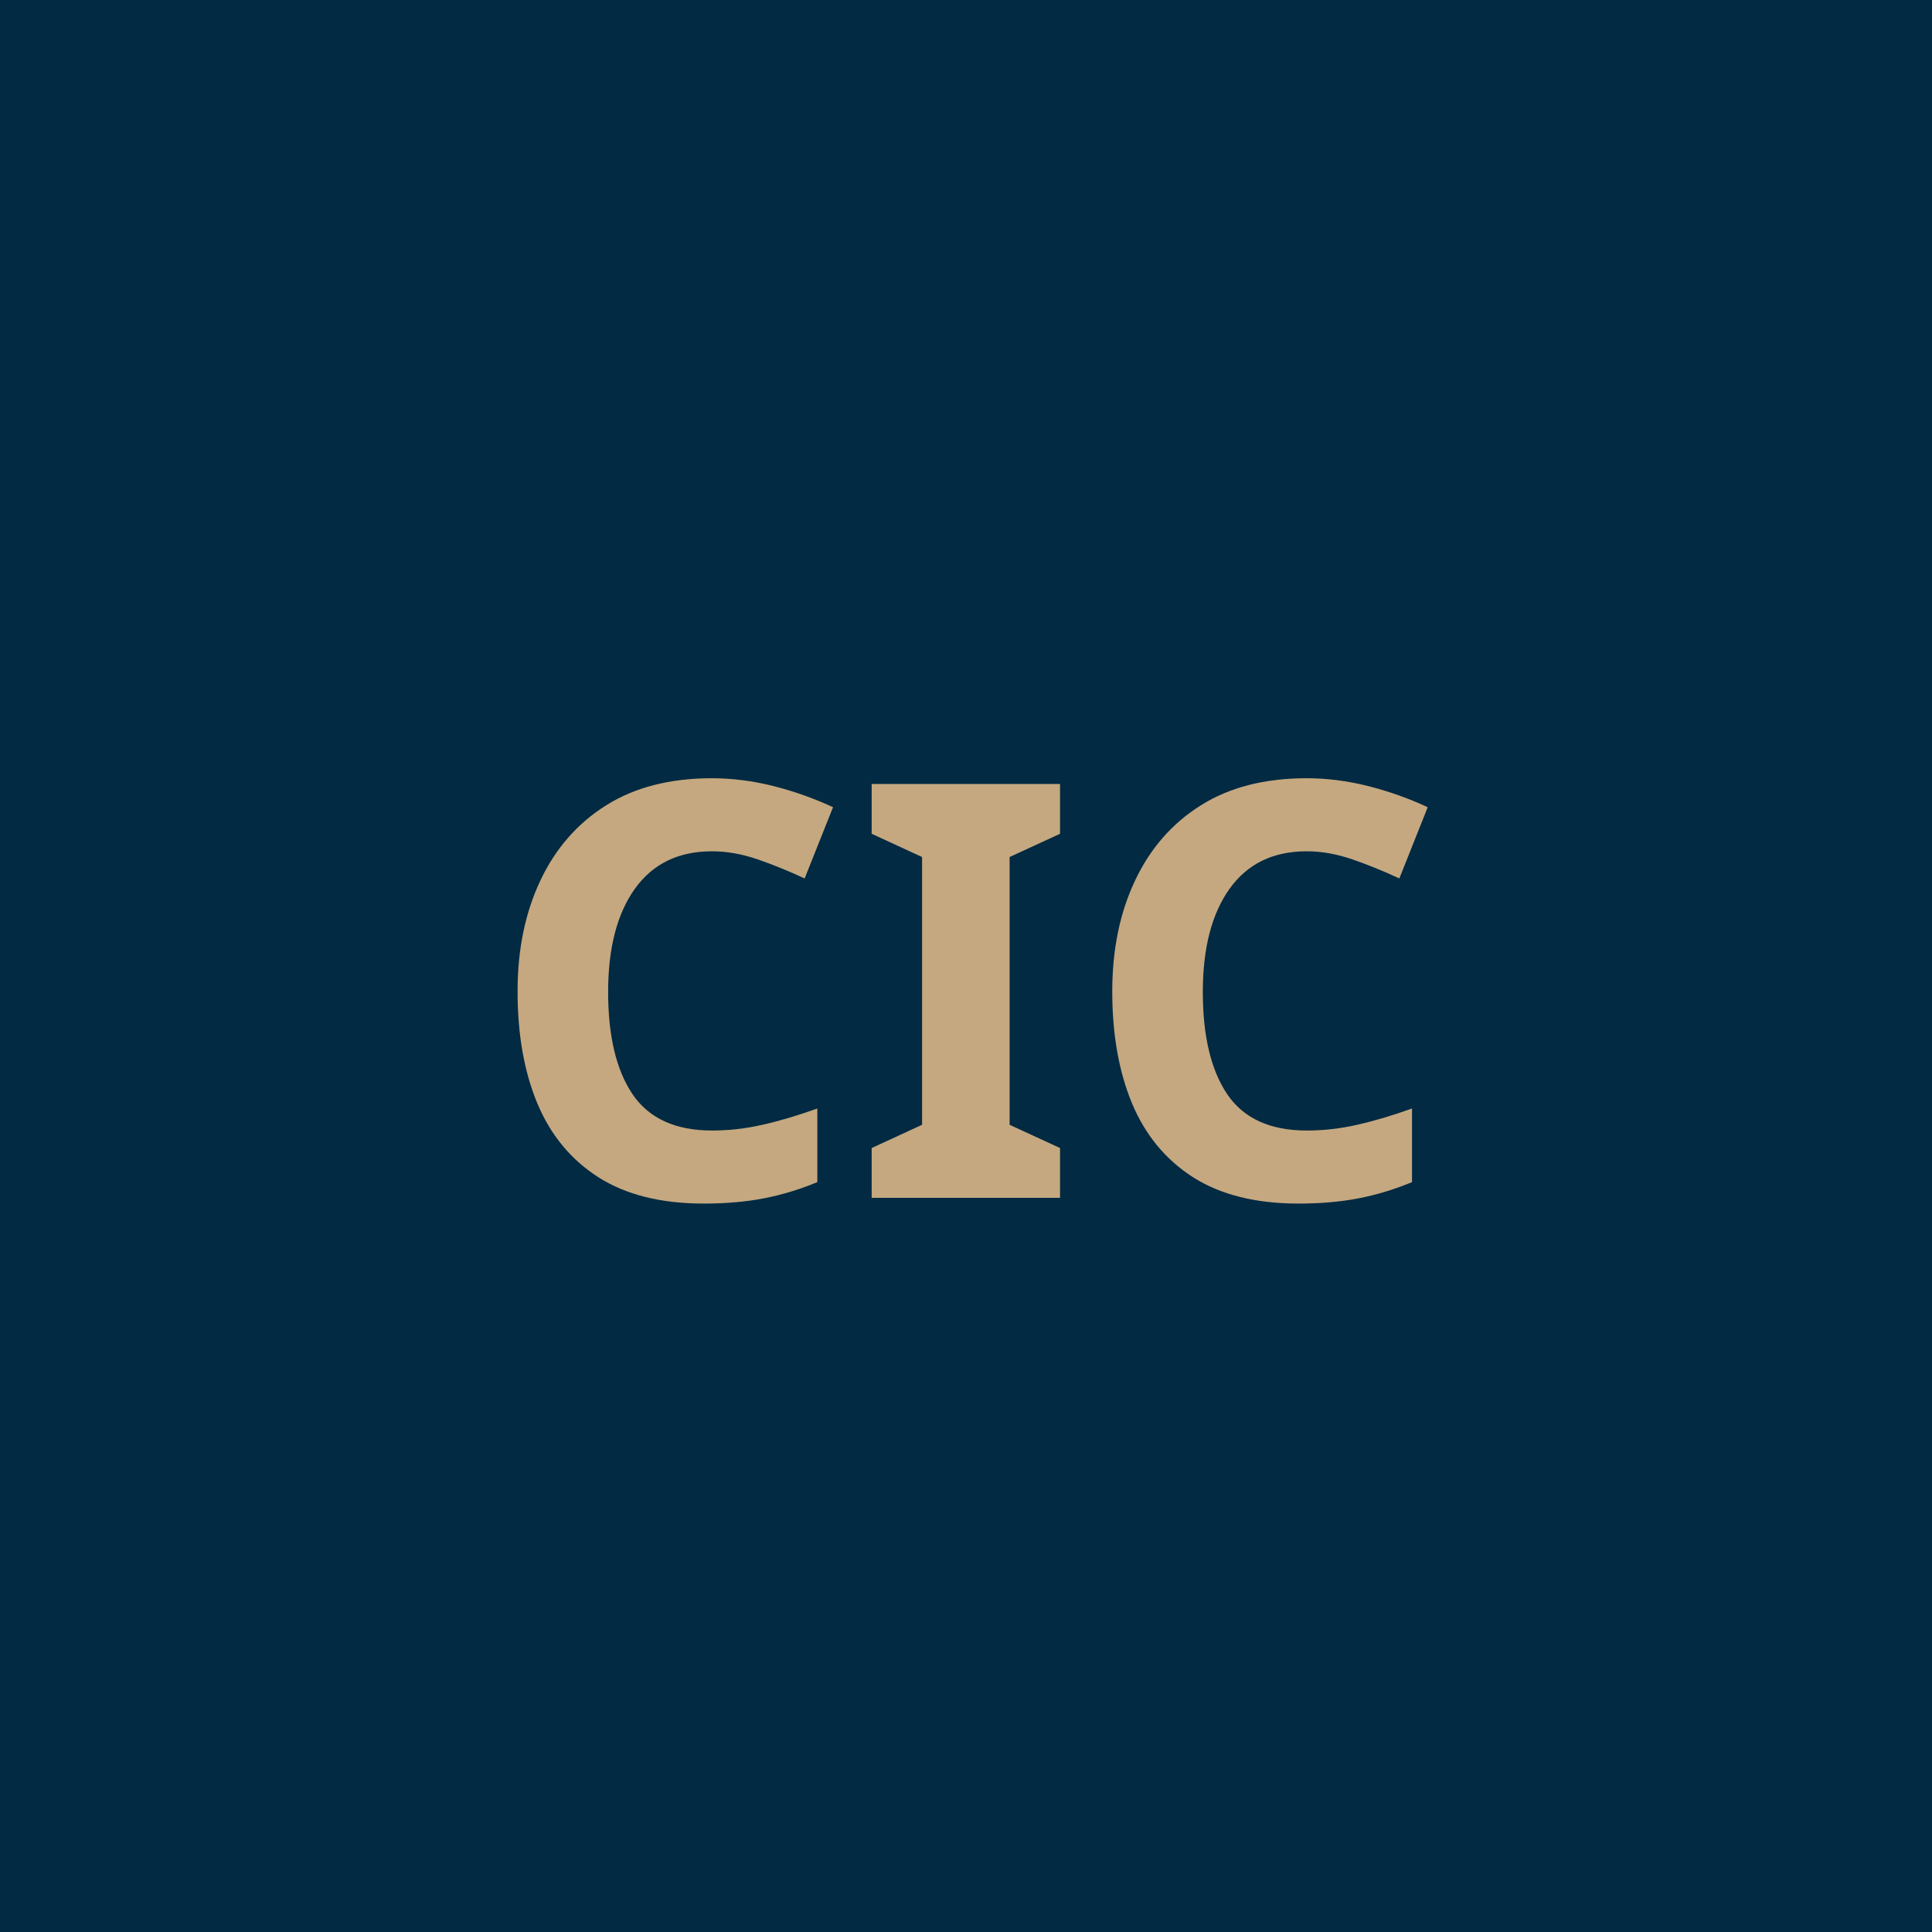
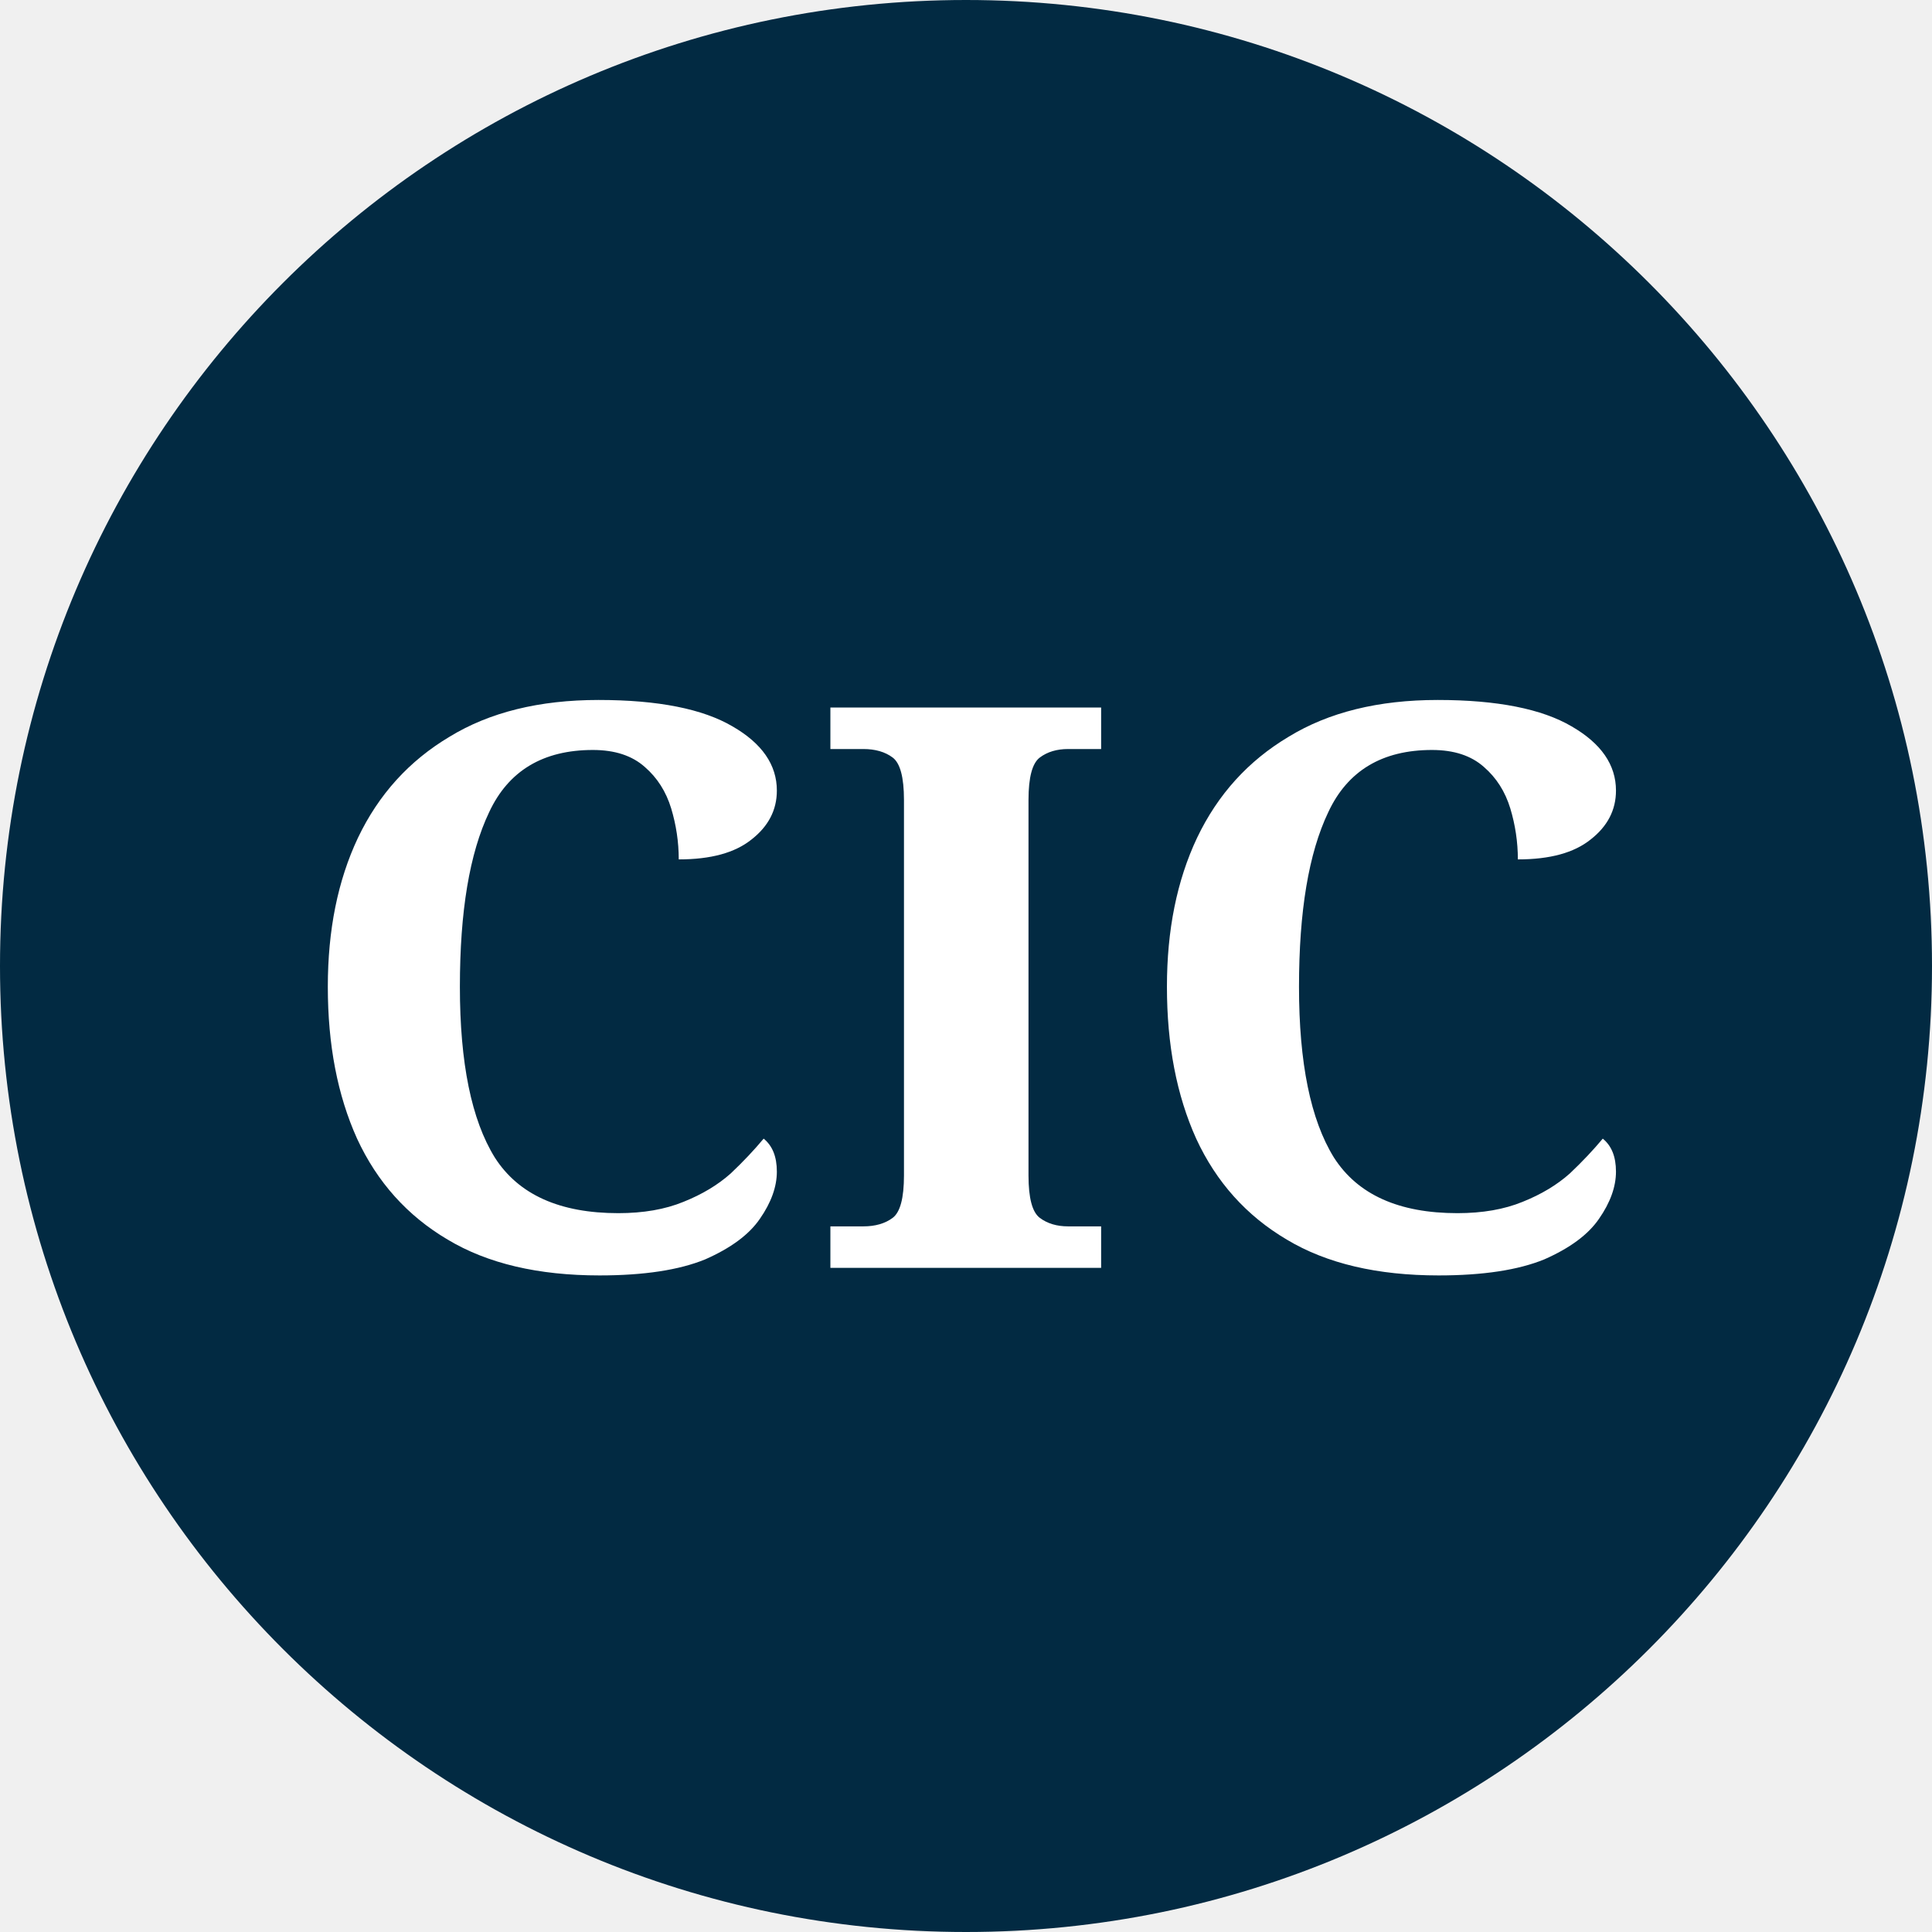
- <svg viewBox="0 0 100 100">
-   <rect width="100" height="100" fill="#022A42" />
-   <text x="50" y="62" text-anchor="middle" font-family="Poppins,sans-serif" font-weight="600" font-size="30" fill="#C5A880">CIC</text>
+ <svg xmlns="http://www.w3.org/2000/svg" viewBox="0 0 32 32">
+   <circle cx="16" cy="16" r="16" fill="#022a42" />
+   <text x="16" y="21" font-family="Georgia,serif" font-size="13" font-weight="700" fill="#ffffff" text-anchor="middle">CIC</text>
</svg>
